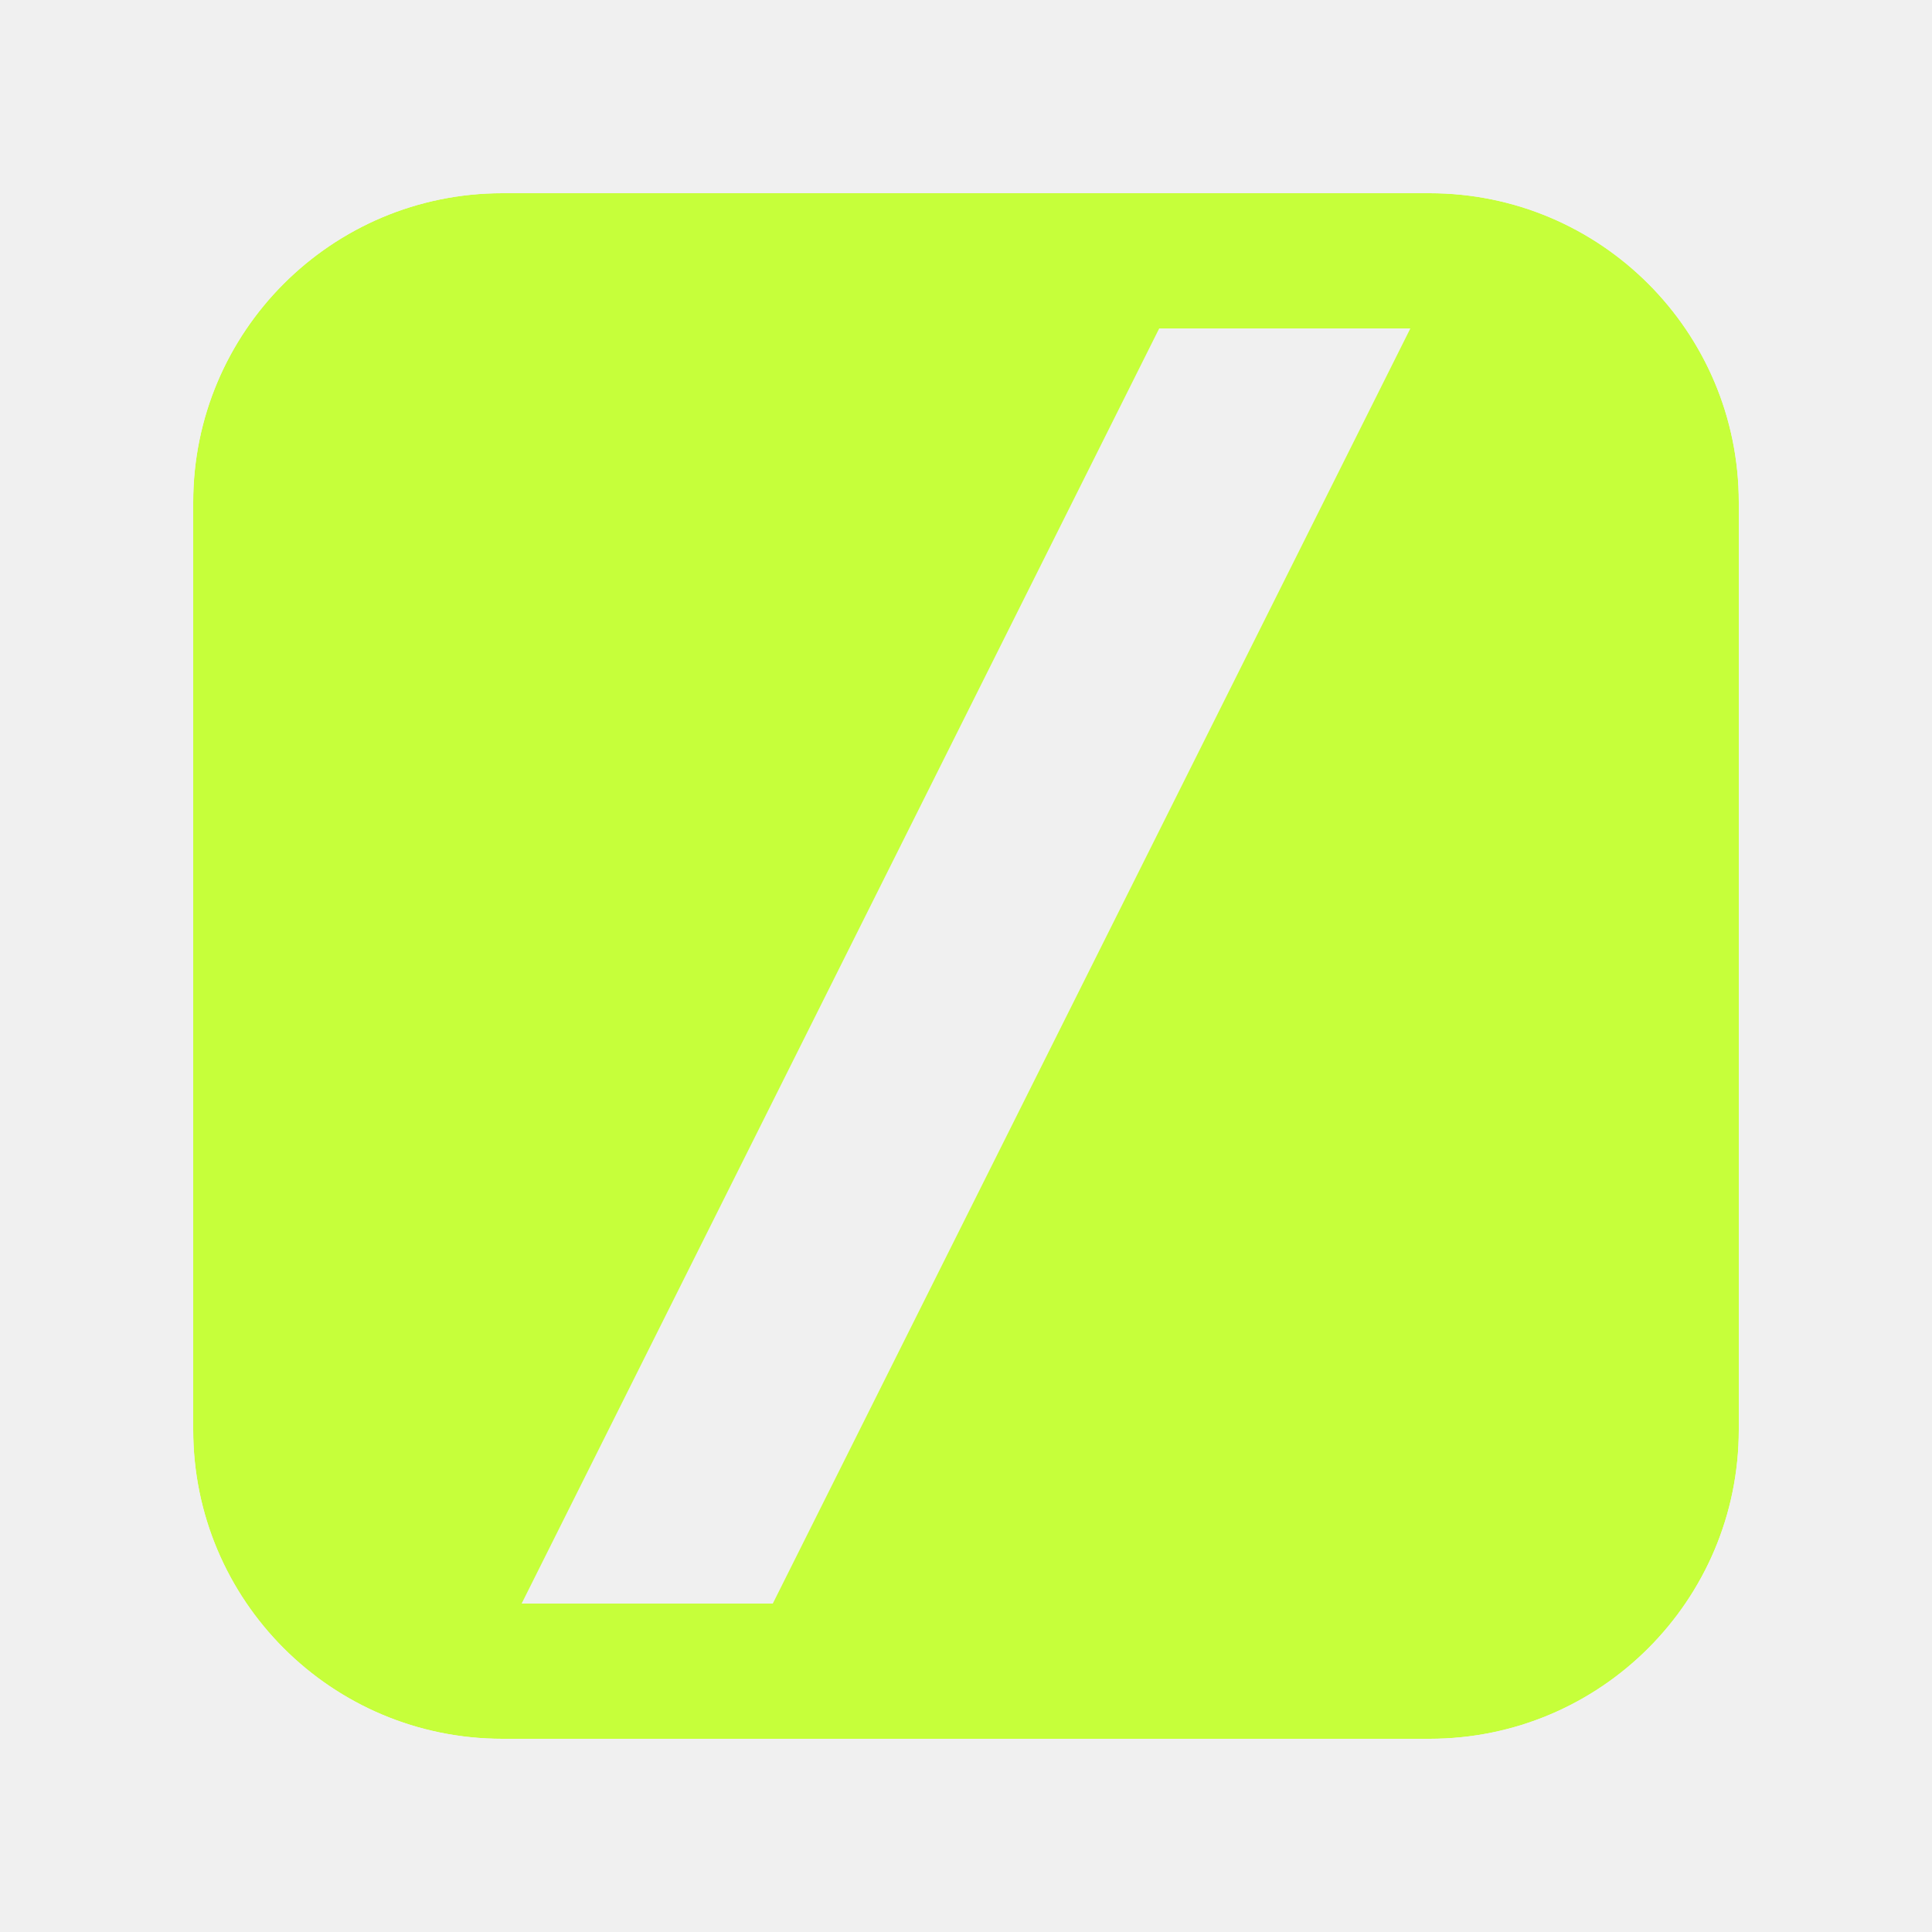
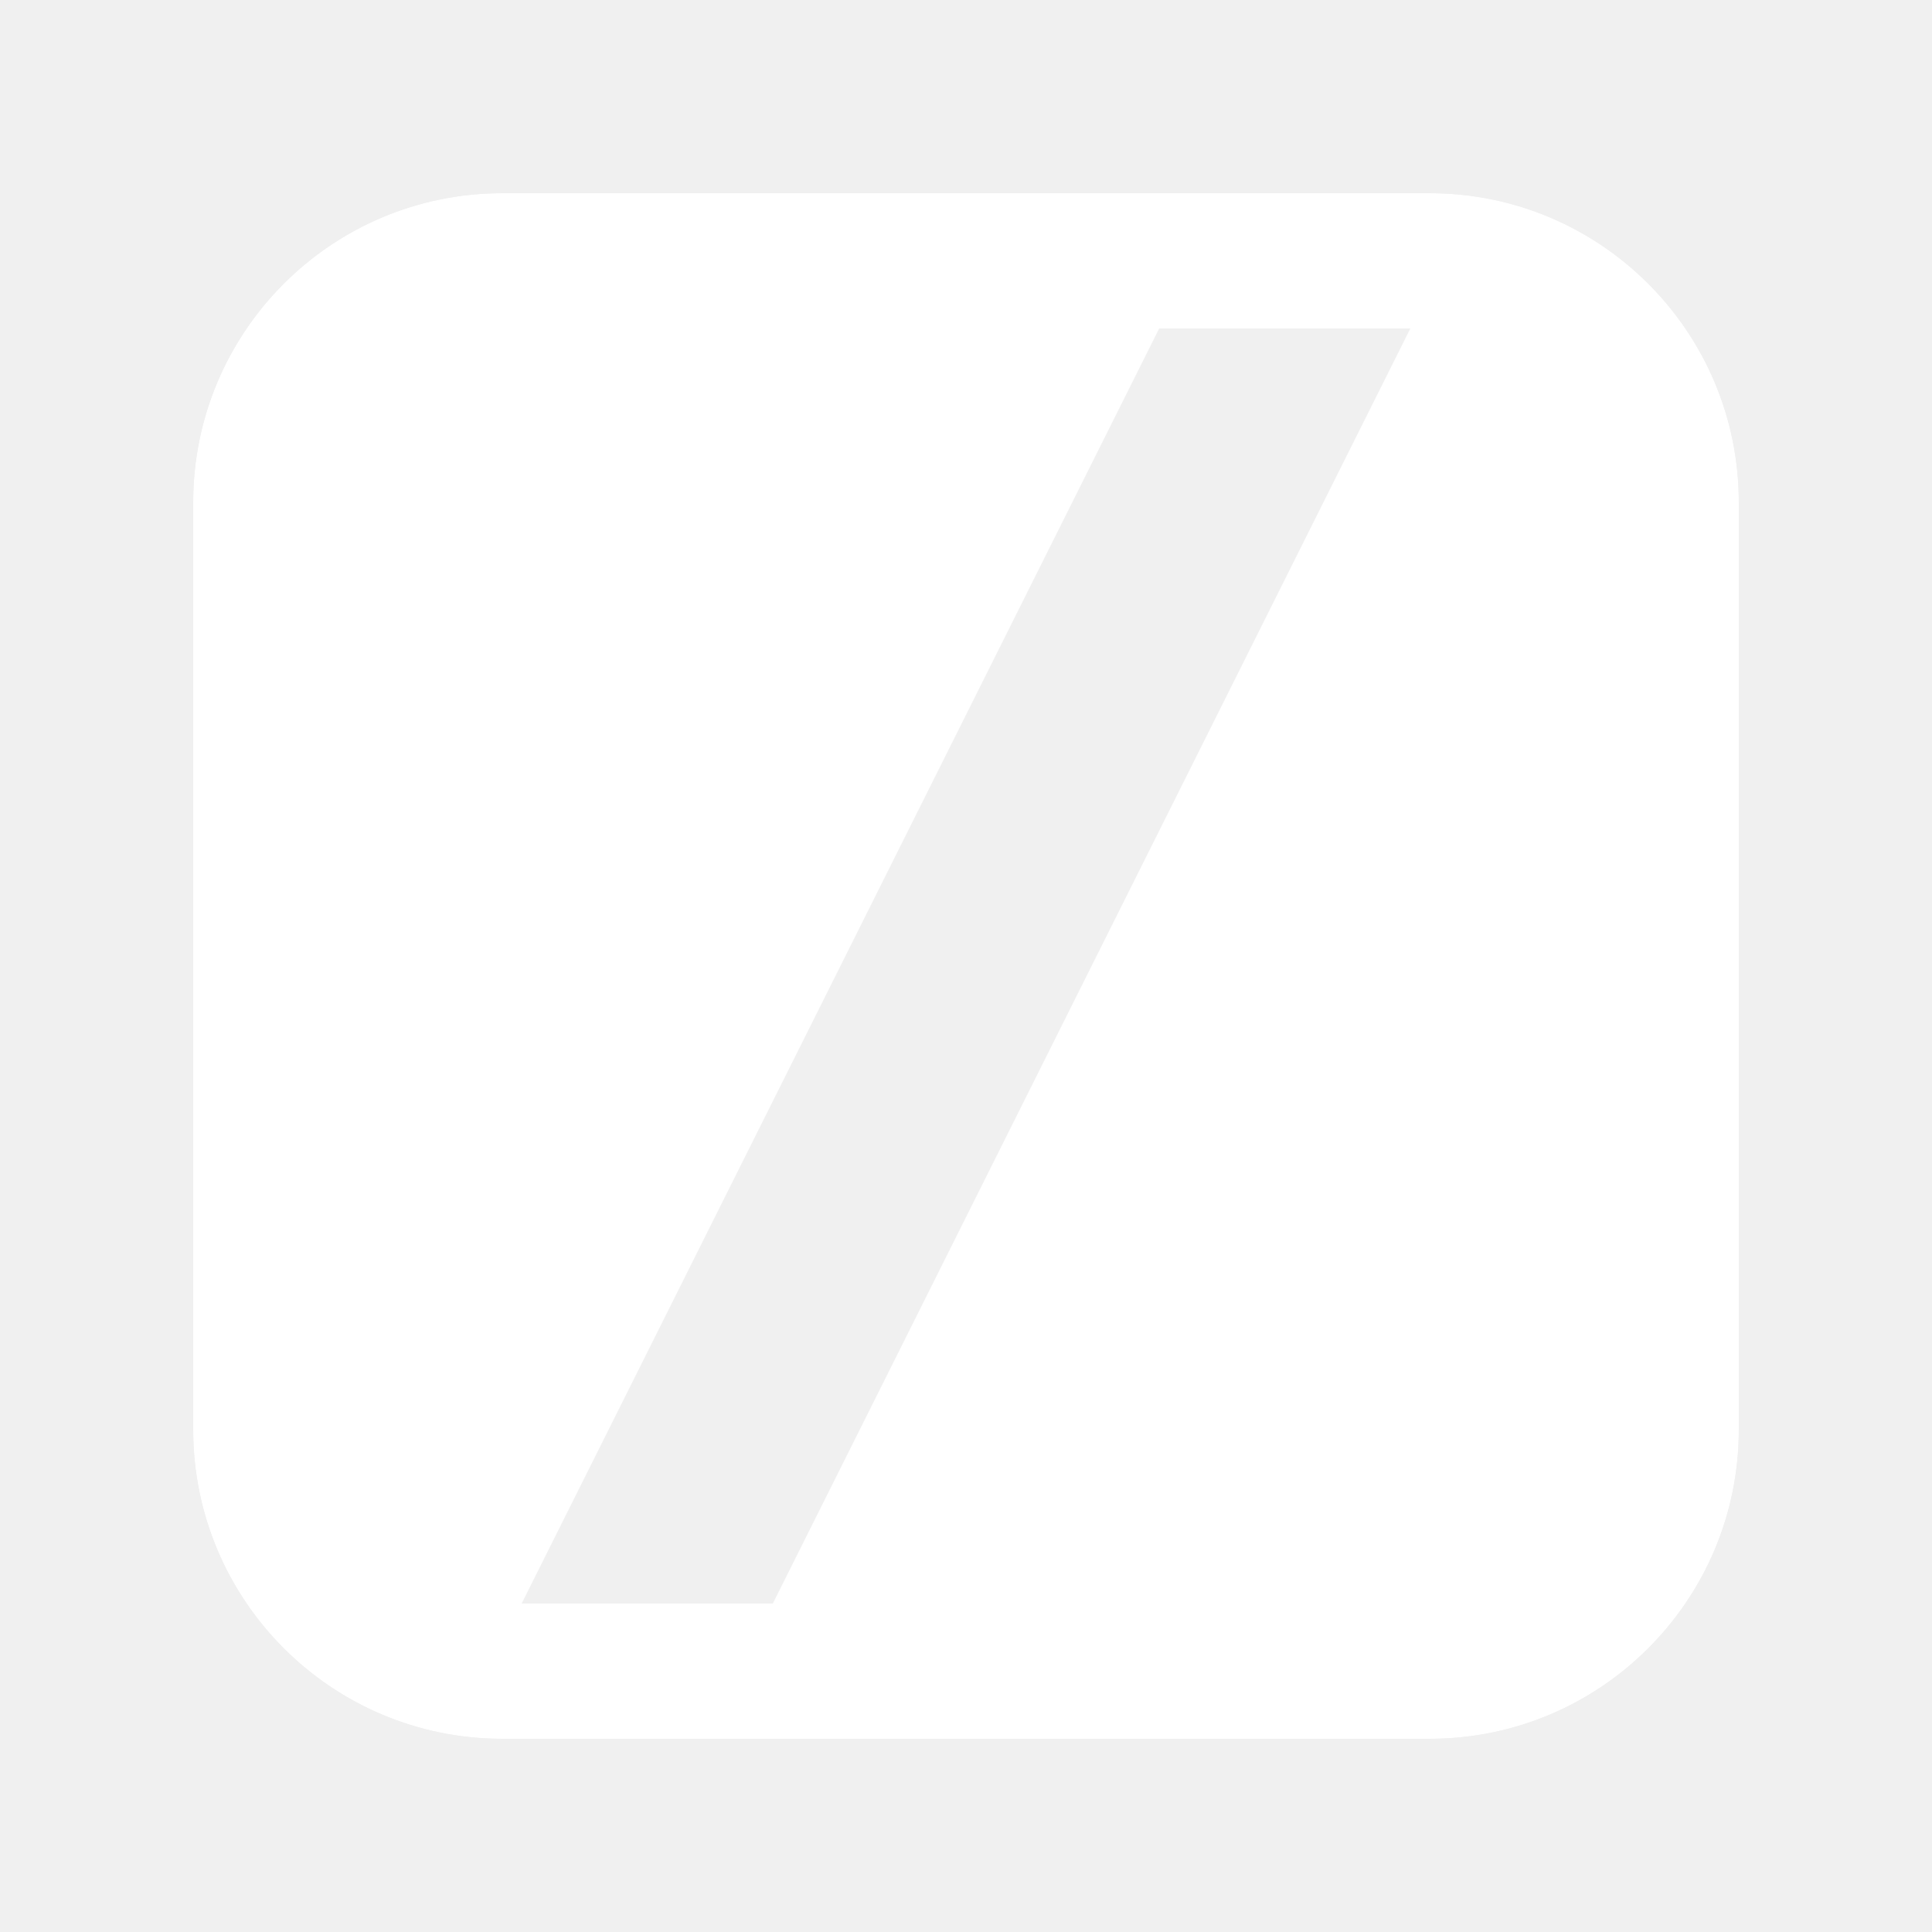
<svg xmlns="http://www.w3.org/2000/svg" viewBox="0 0 100 100" width="100" height="100">
  <mask id="cut">
    <rect x="10" y="10" width="80" height="80" rx="16" fill="#fff" />
    <path d="M60 17 L73 17 L40 83 L27 83 Z" fill="#000" />
  </mask>
-   <rect x="10" y="10" width="80" height="80" rx="16" fill="#C6FF3A" mask="url(#cut)" />
+   <rect x="10" y="10" width="80" height="80" rx="16" fill="#FFFFFF" mask="url(#cut)" />
</svg>
